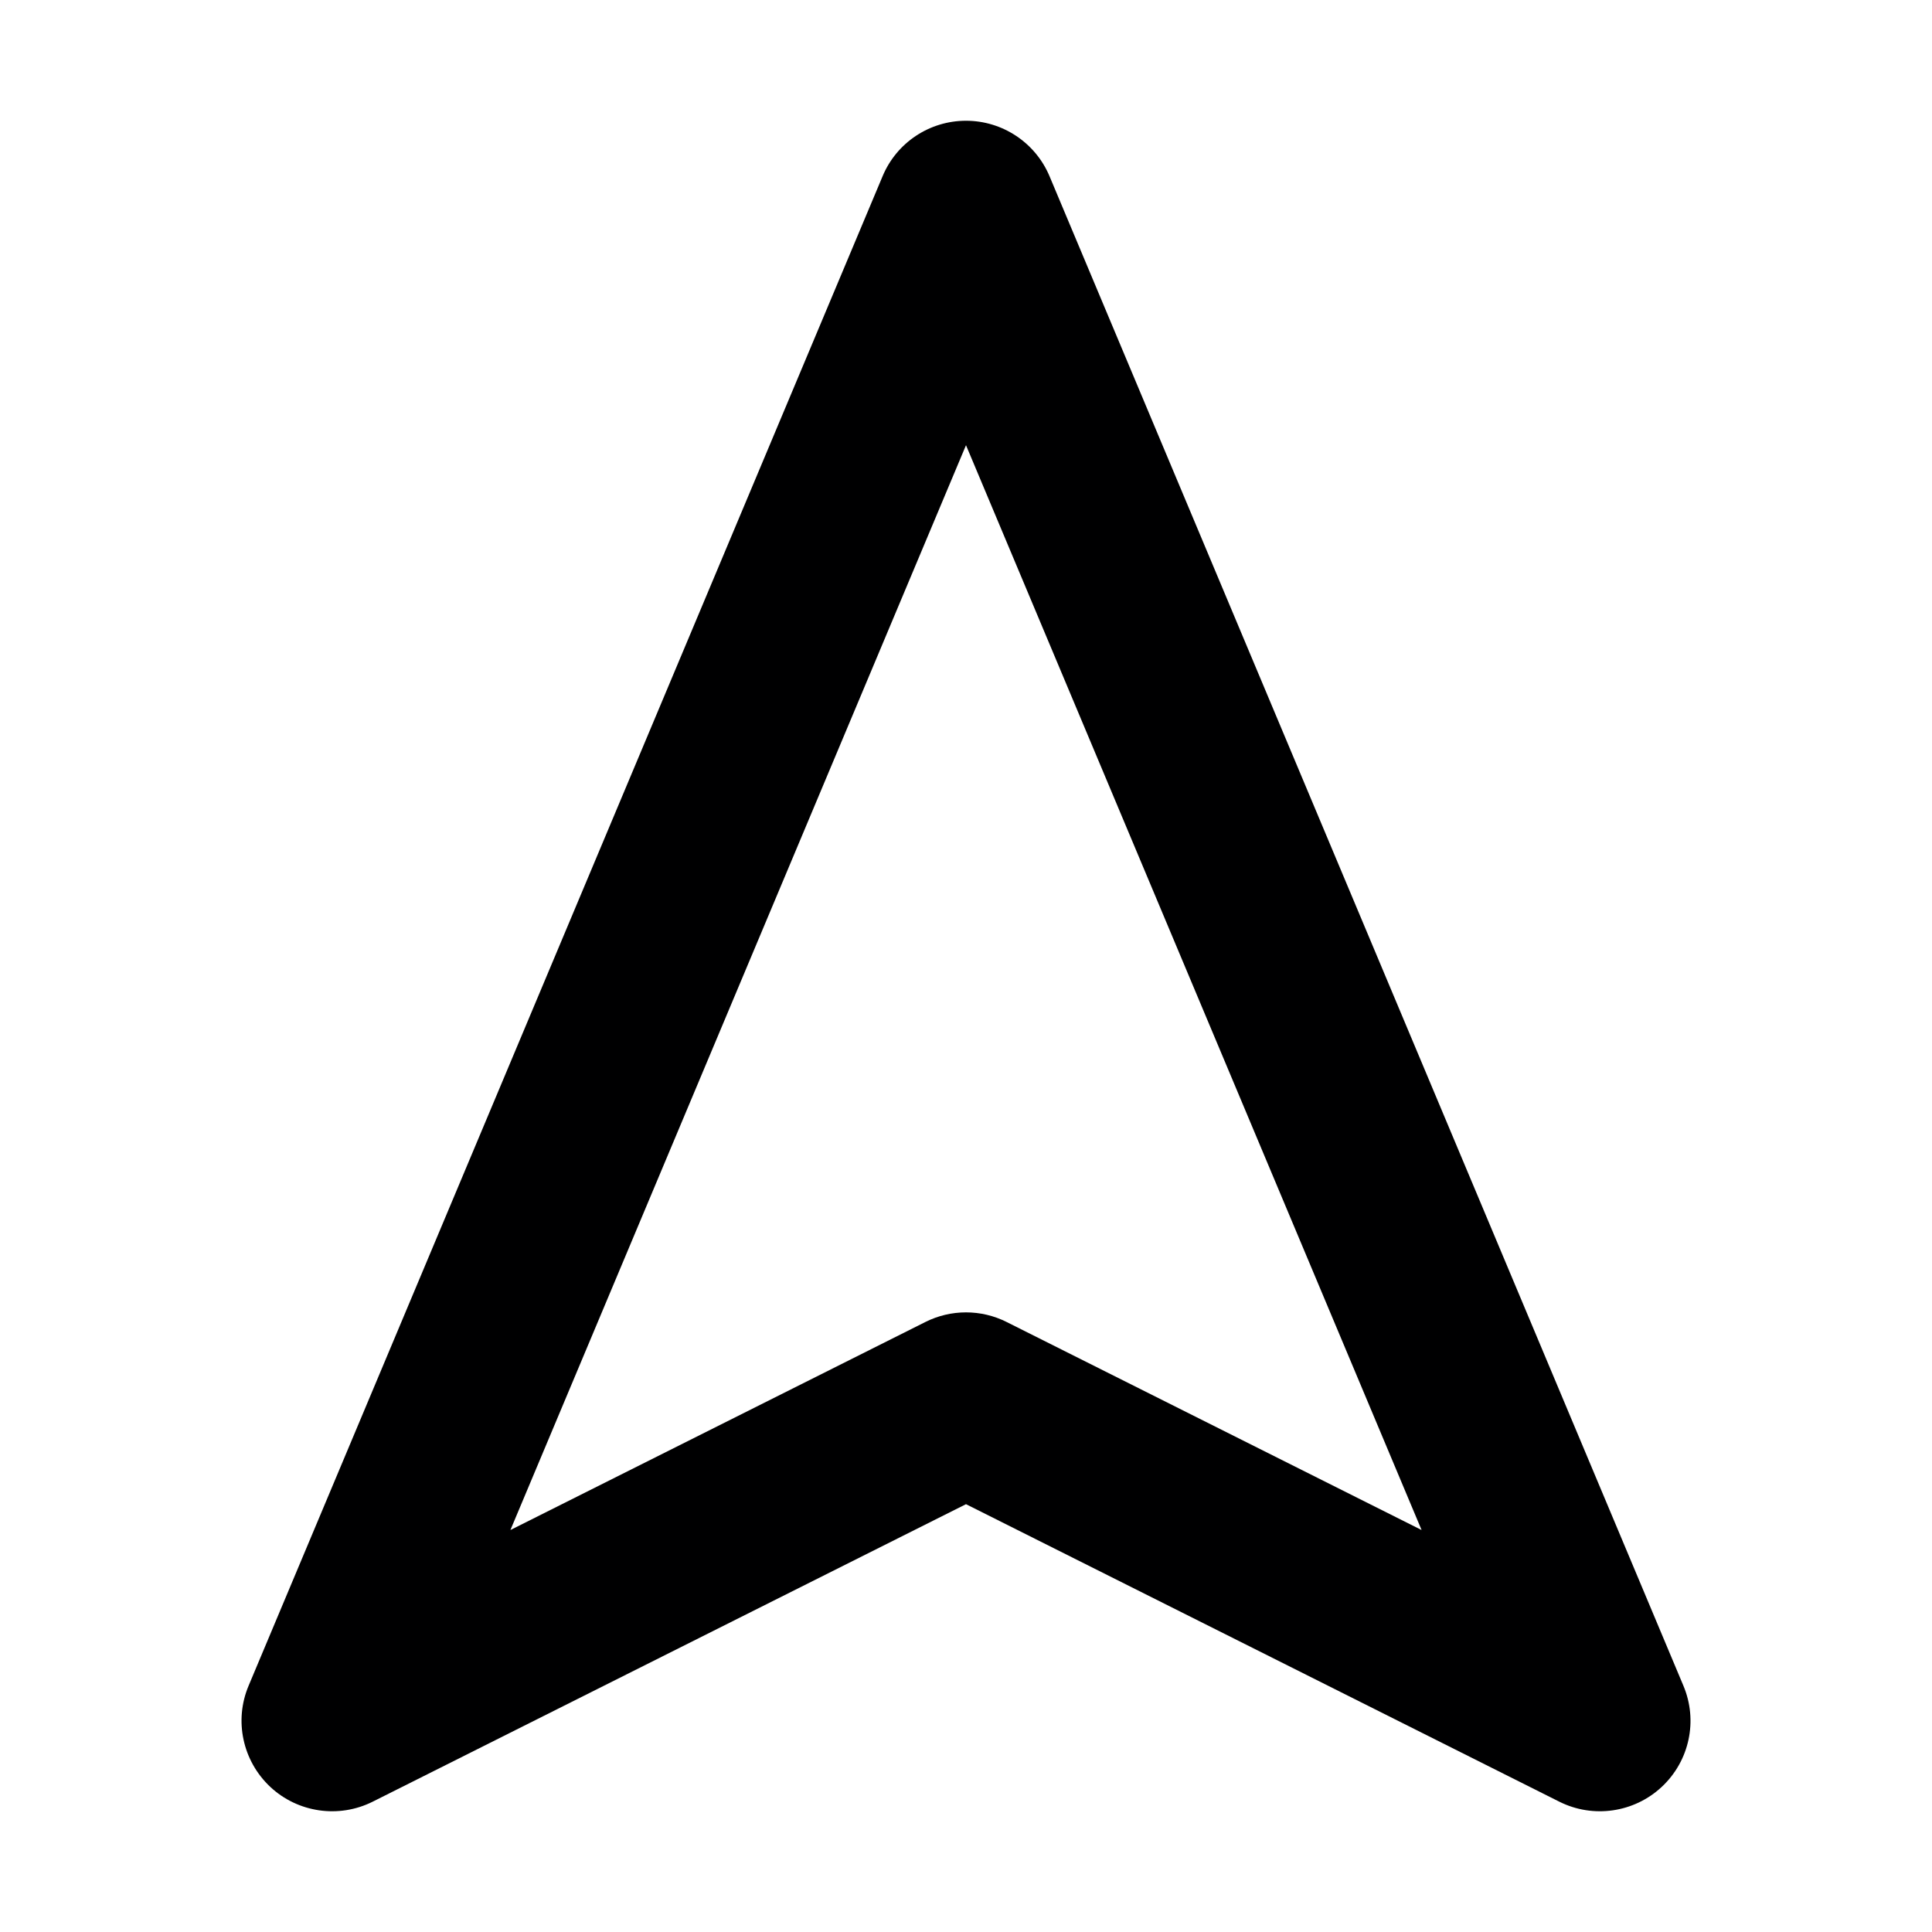
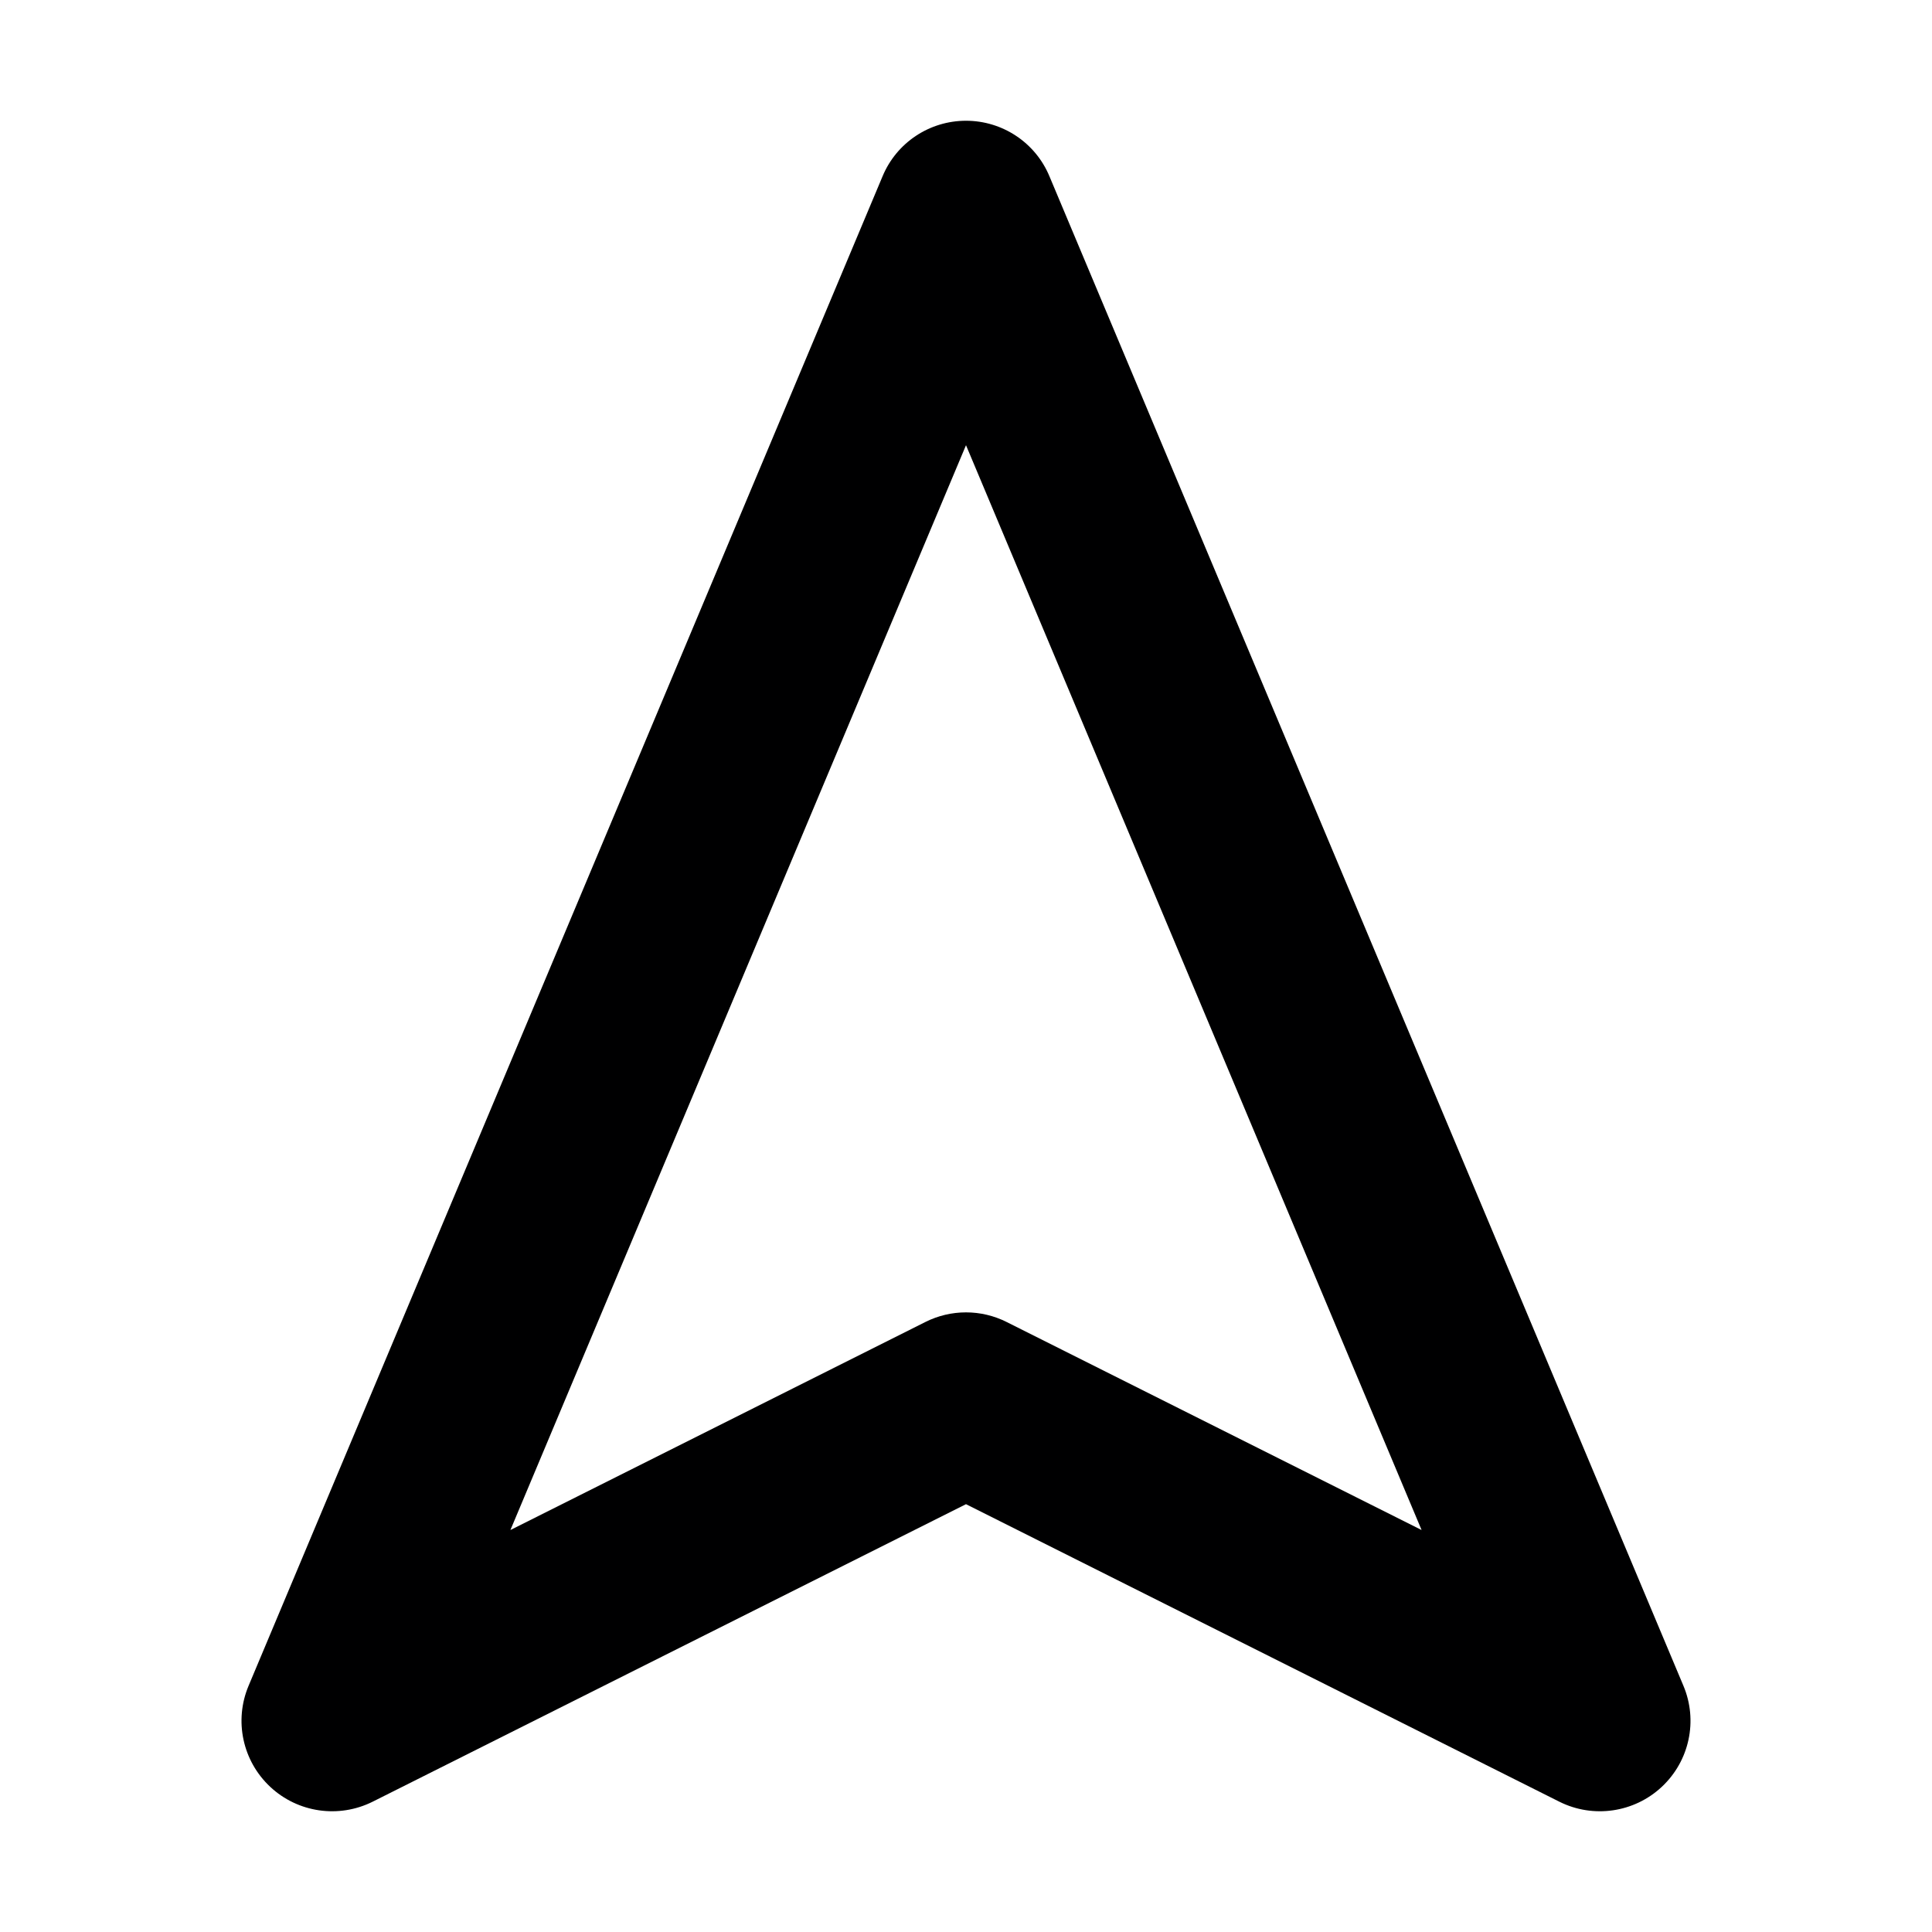
<svg xmlns="http://www.w3.org/2000/svg" width="16" height="16" viewBox="0 0 16 16" fill="none">
  <g id="size=16">
-     <path id="Path" fill-rule="evenodd" clip-rule="evenodd" d="M8 1C8.302 1 8.575 1.181 8.692 1.46L13.941 13.96C14.063 14.249 13.992 14.583 13.762 14.798C13.533 15.012 13.194 15.061 12.914 14.921L8 12.457L3.086 14.921C2.806 15.061 2.467 15.012 2.238 14.798C2.009 14.583 1.937 14.249 2.059 13.96L7.309 1.46C7.425 1.181 7.698 1 8 1ZM4.227 12.671L7.664 10.948C7.875 10.842 8.125 10.842 8.336 10.948L11.773 12.671L8 3.687L4.227 12.671Z" fill="#000001" />
+     <path id="Path" fill-rule="evenodd" clip-rule="evenodd" d="M8 1C8.302 1 8.575 1.181 8.691 1.46L13.941 13.96C14.063 14.249 13.992 14.583 13.762 14.798C13.533 15.012 13.194 15.061 12.914 14.921L8 12.457L3.086 14.921C2.805 15.061 2.467 15.012 2.238 14.798C2.008 14.583 1.937 14.249 2.059 13.96L7.309 1.46C7.425 1.181 7.698 1 8 1ZM4.227 12.671L7.664 10.948C7.875 10.842 8.125 10.842 8.336 10.948L11.773 12.671L8 3.687L4.227 12.671Z" fill="#000001" />
  </g>
</svg>
